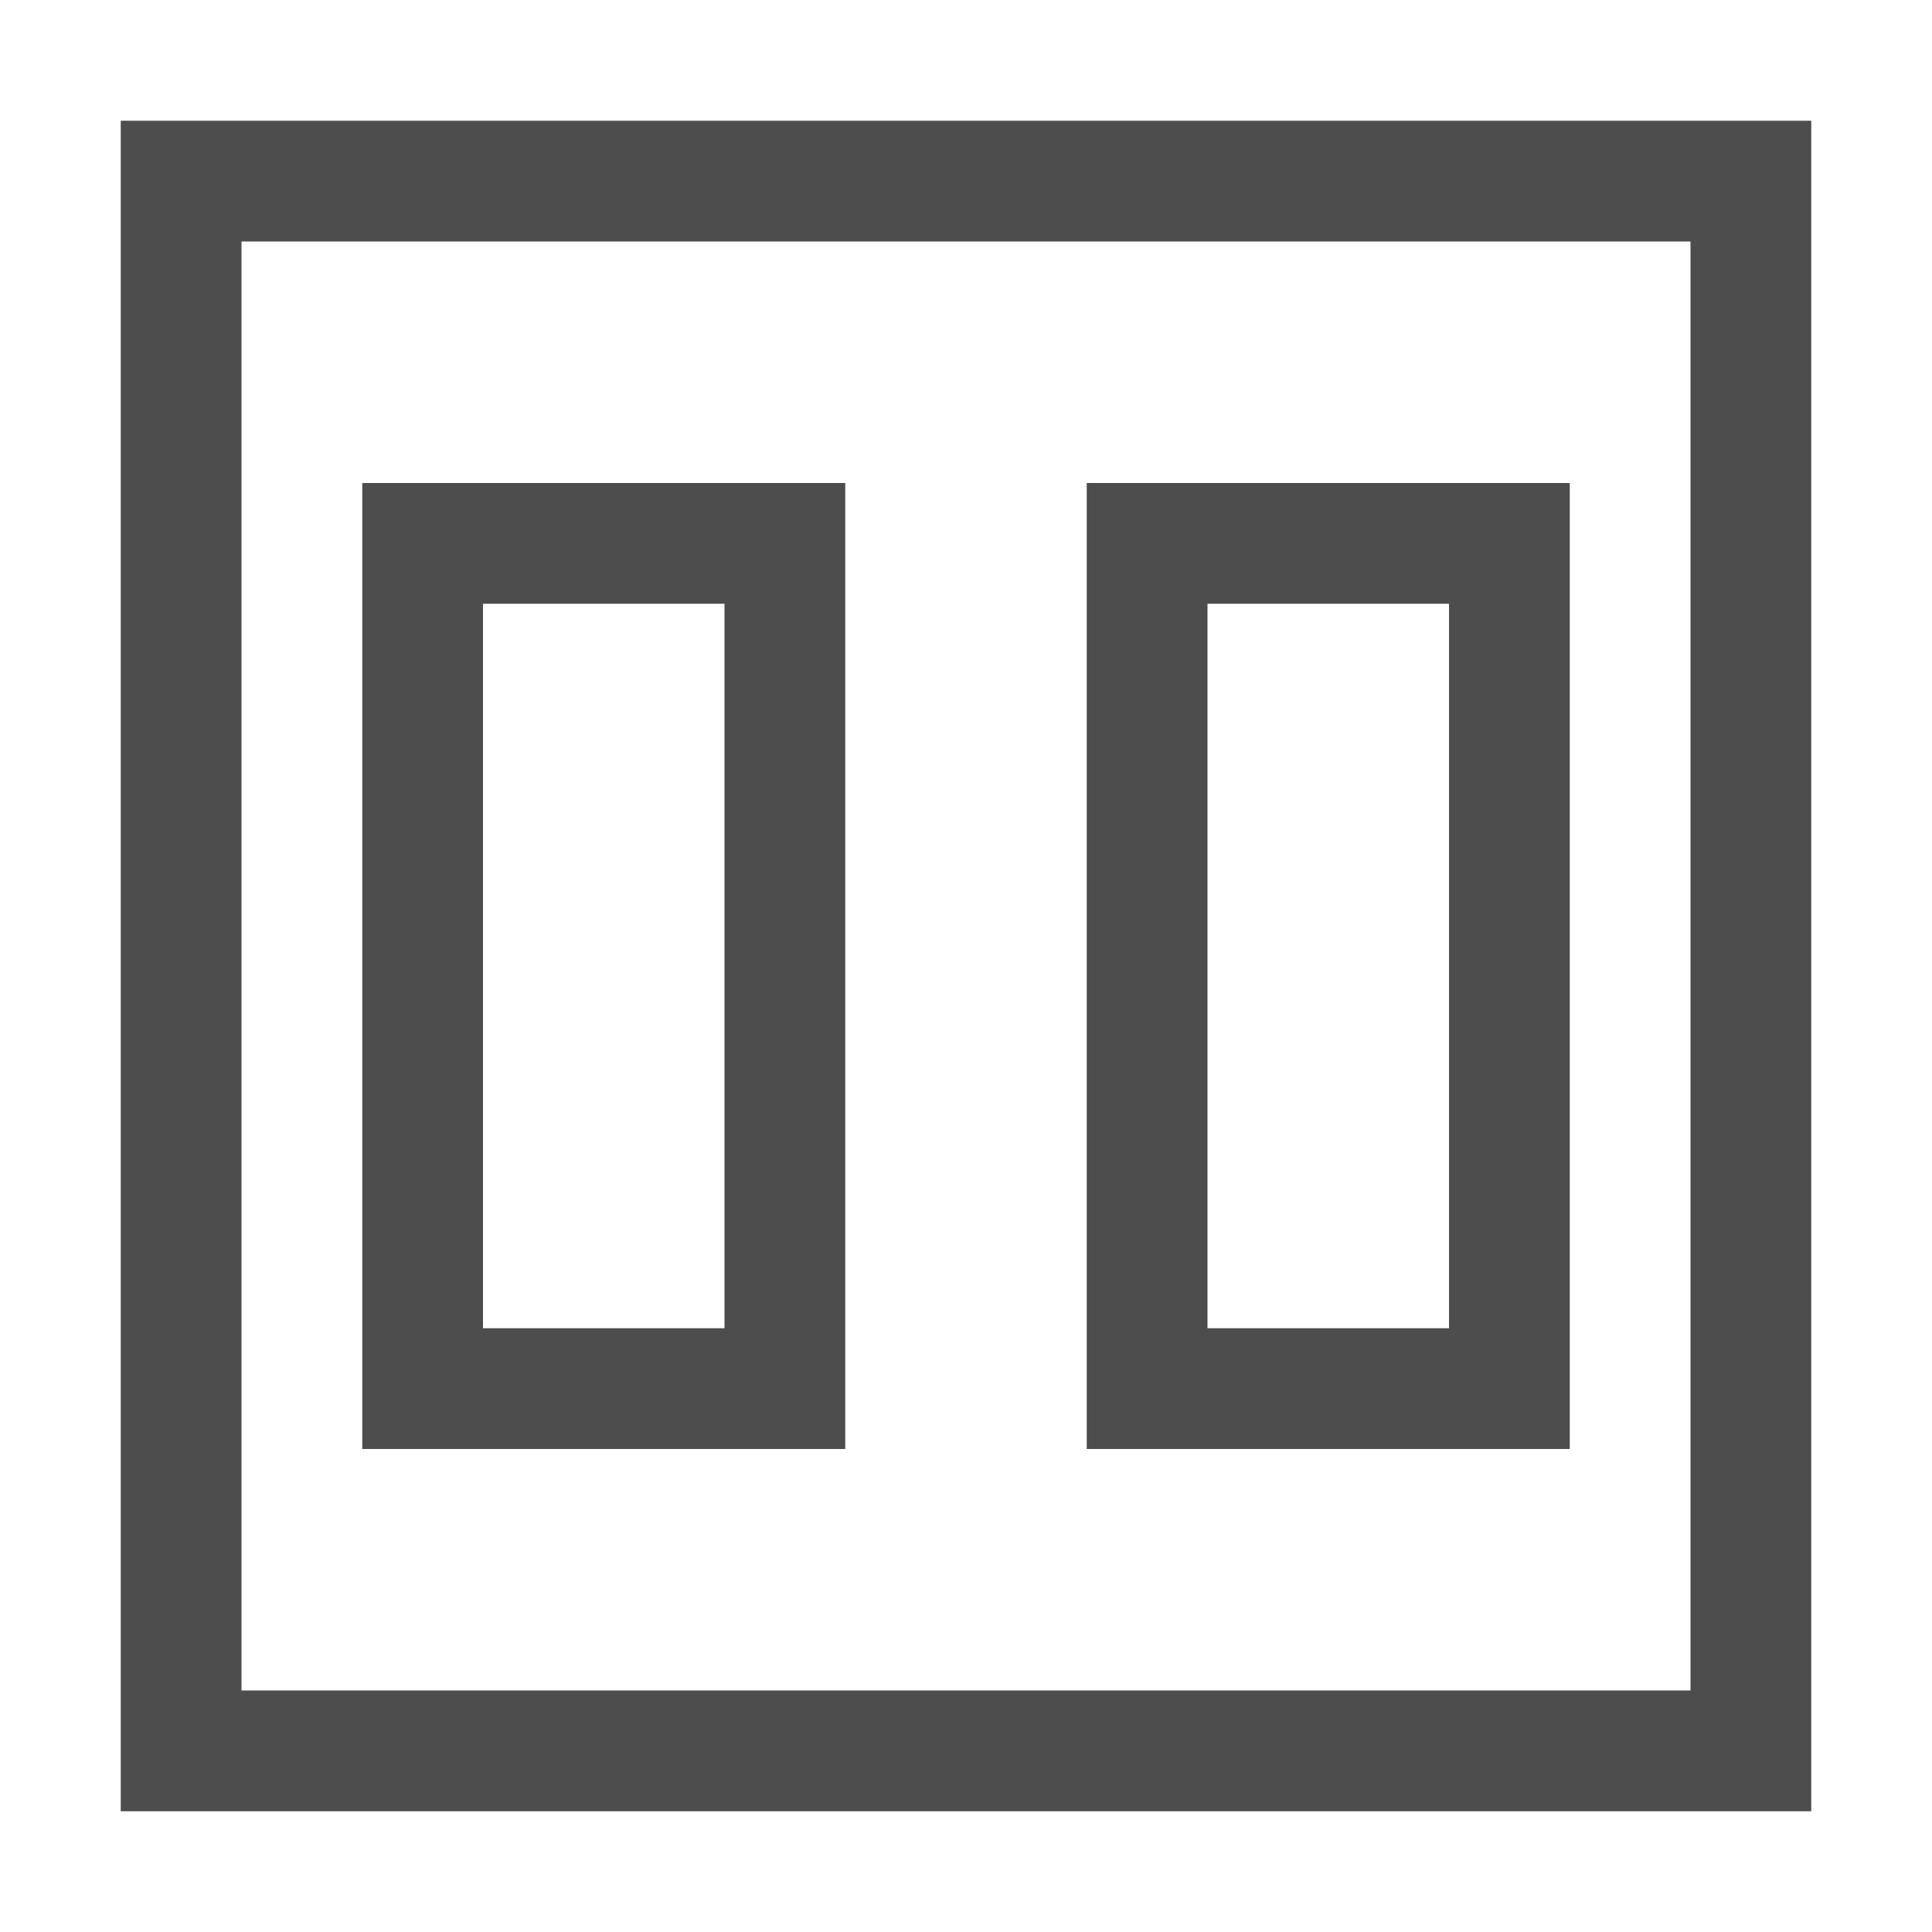
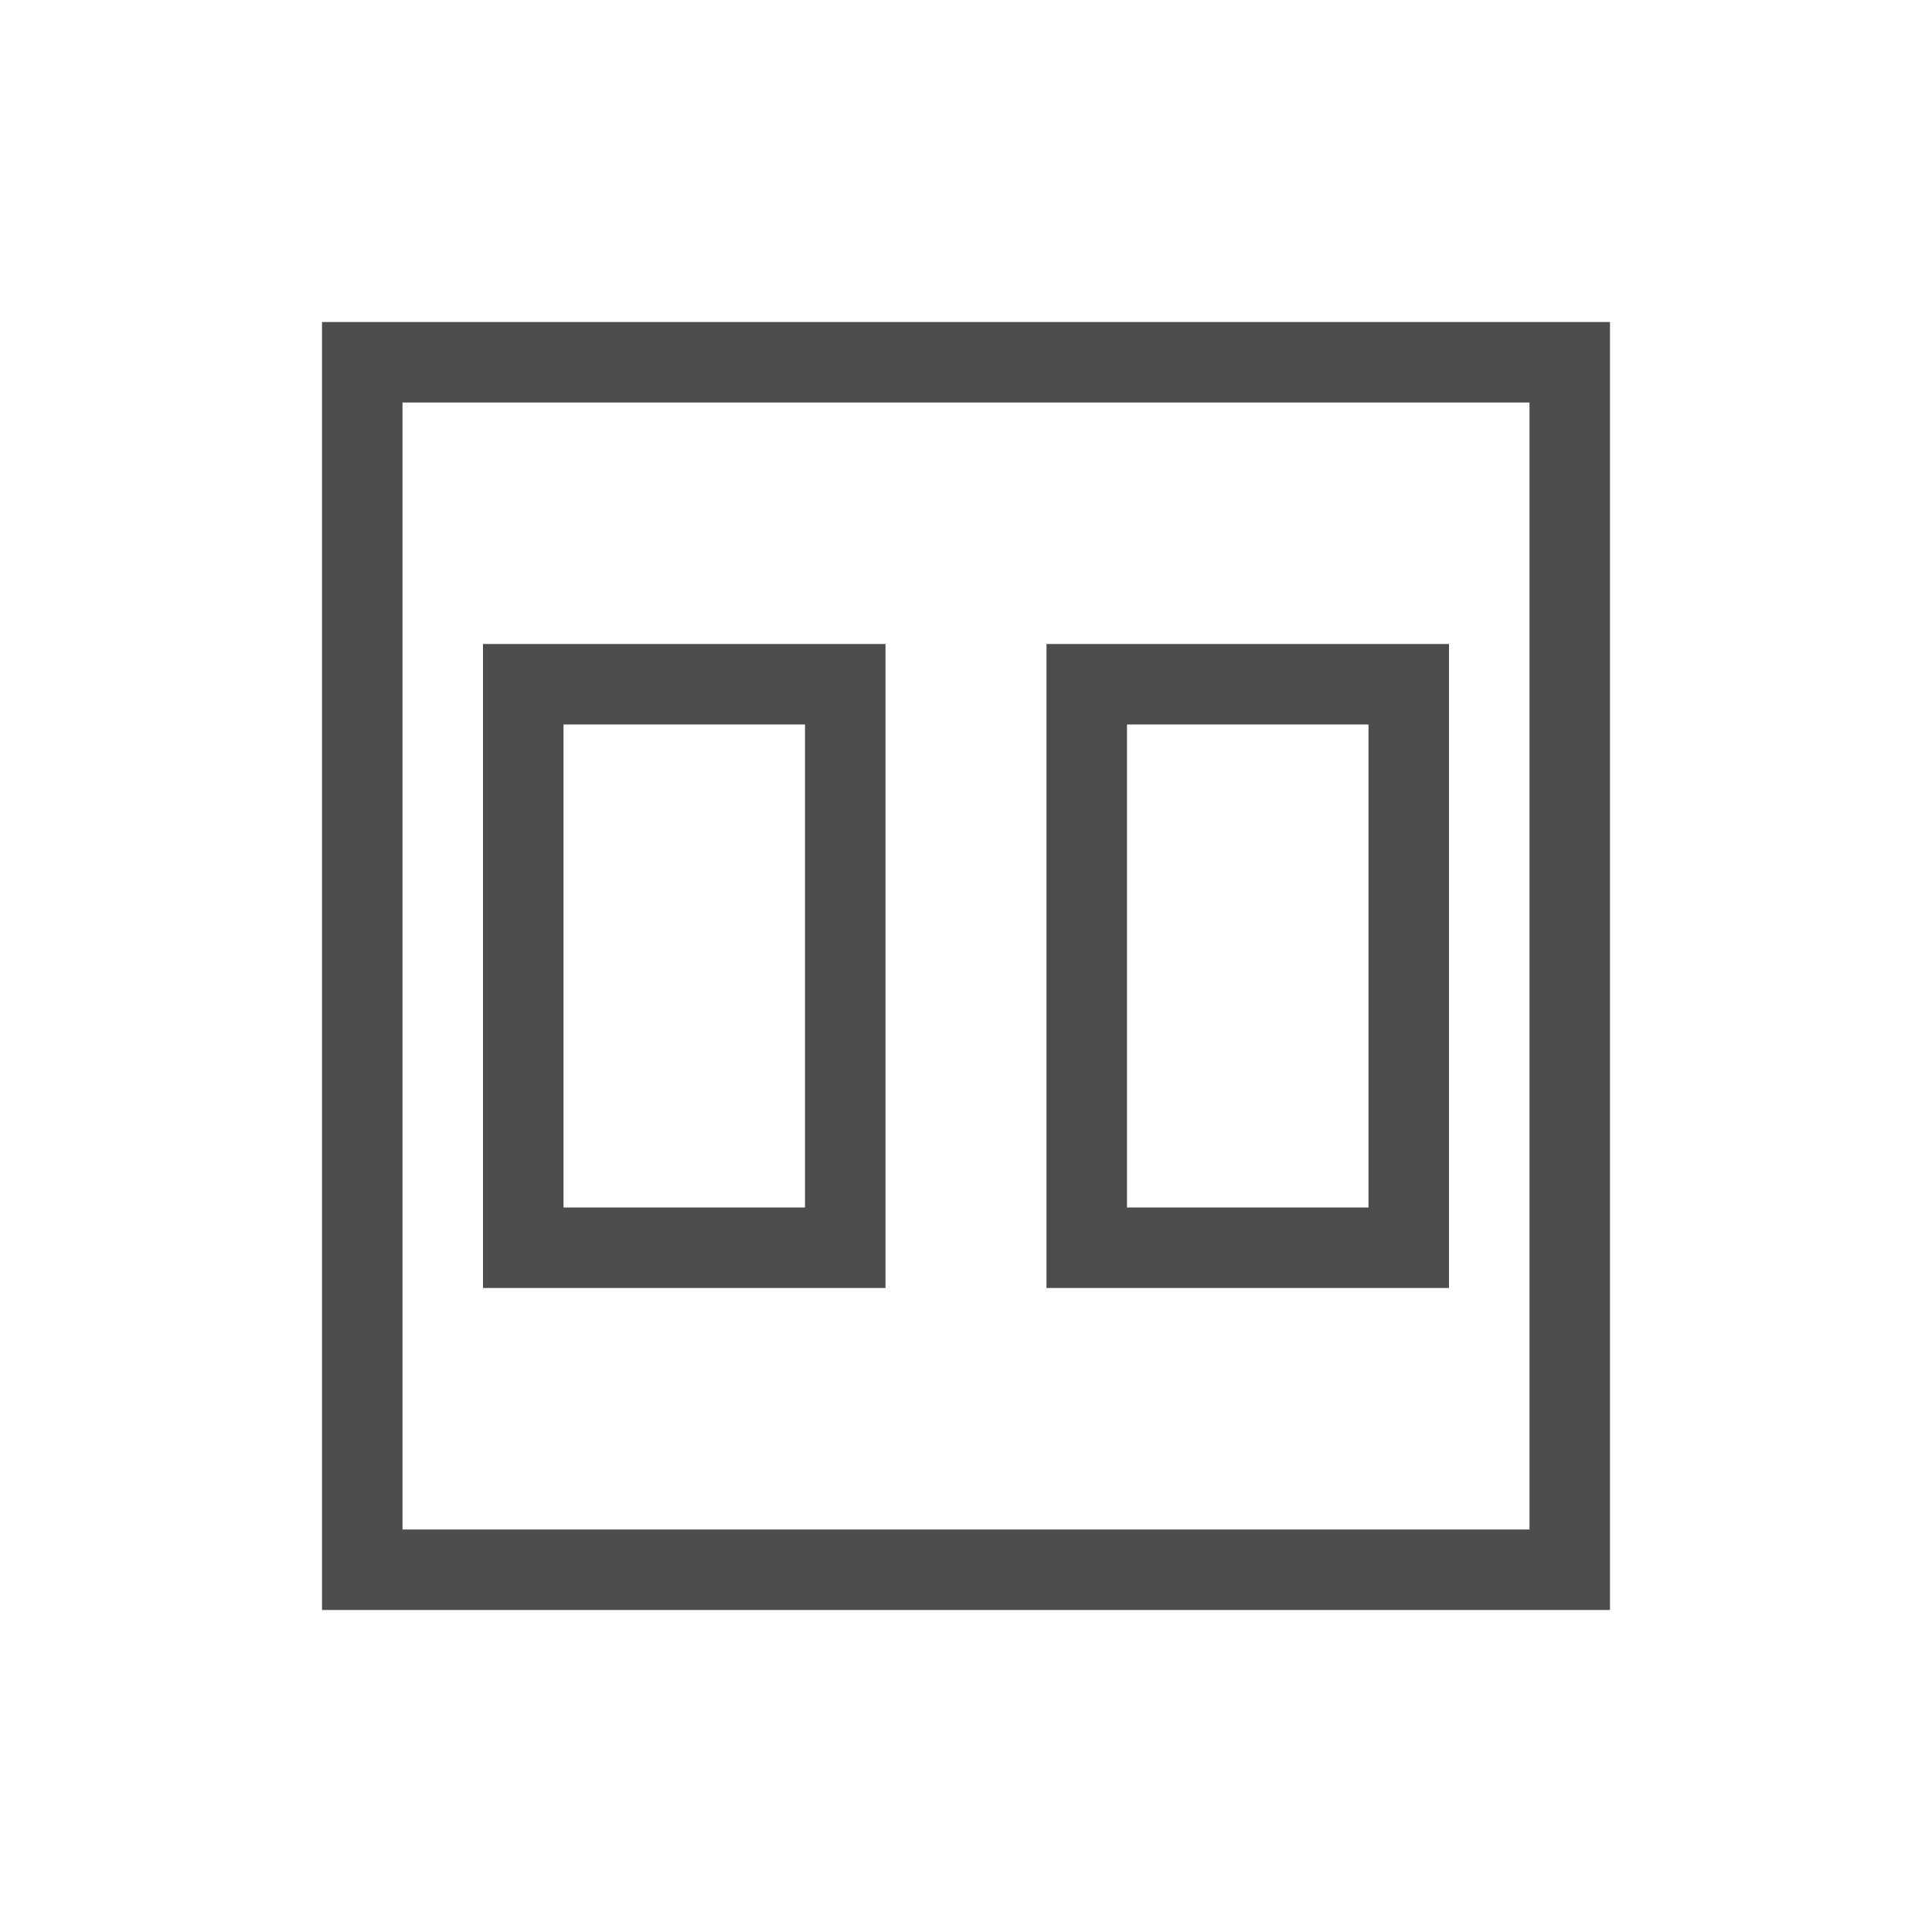
- <svg xmlns="http://www.w3.org/2000/svg" viewBox="0 0 16 16">
+ <svg xmlns="http://www.w3.org/2000/svg" viewBox="0 0 24 24">
  <defs id="defs3051">
    <style type="text/css" id="current-color-scheme">
      .ColorScheme-Text {
        color:#4d4d4d;
      }
      </style>
  </defs>
-   <path style="fill:currentColor;fill-opacity:1;stroke:none" d="M 1 1 L 1 15 L 15 15 L 15 1 L 1 1 z M 2 2 L 14 2 L 14 14 L 2 14 L 2 2 z M 3 4 L 3 12 L 7 12 L 7 4 L 3 4 z M 9 4 L 9 12 L 13 12 L 13 4 L 9 4 z M 4 5 L 6 5 L 6 11 L 4 11 L 4 5 z M 10 5 L 12 5 L 12 11 L 10 11 L 10 5 z " class="ColorScheme-Text" />
+   <path style="fill:currentColor;fill-opacity:1;stroke:none" d="M 4 4 L 4 5 L 4 20 L 5 20 L 19 20 L 20 20 L 20 19 L 20 5 L 20 4 L 4 4 z M 5 5 L 19 5 L 19 19 L 5 19 L 5 5 z M 6 8 L 6 16 L 11 16 L 11 8 L 6 8 z M 13 8 L 13 16 L 18 16 L 18 8 L 13 8 z M 7 9 L 10 9 L 10 15 L 7 15 L 7 9 z M 14 9 L 17 9 L 17 15 L 14 15 L 14 9 z " class="ColorScheme-Text" />
</svg>
